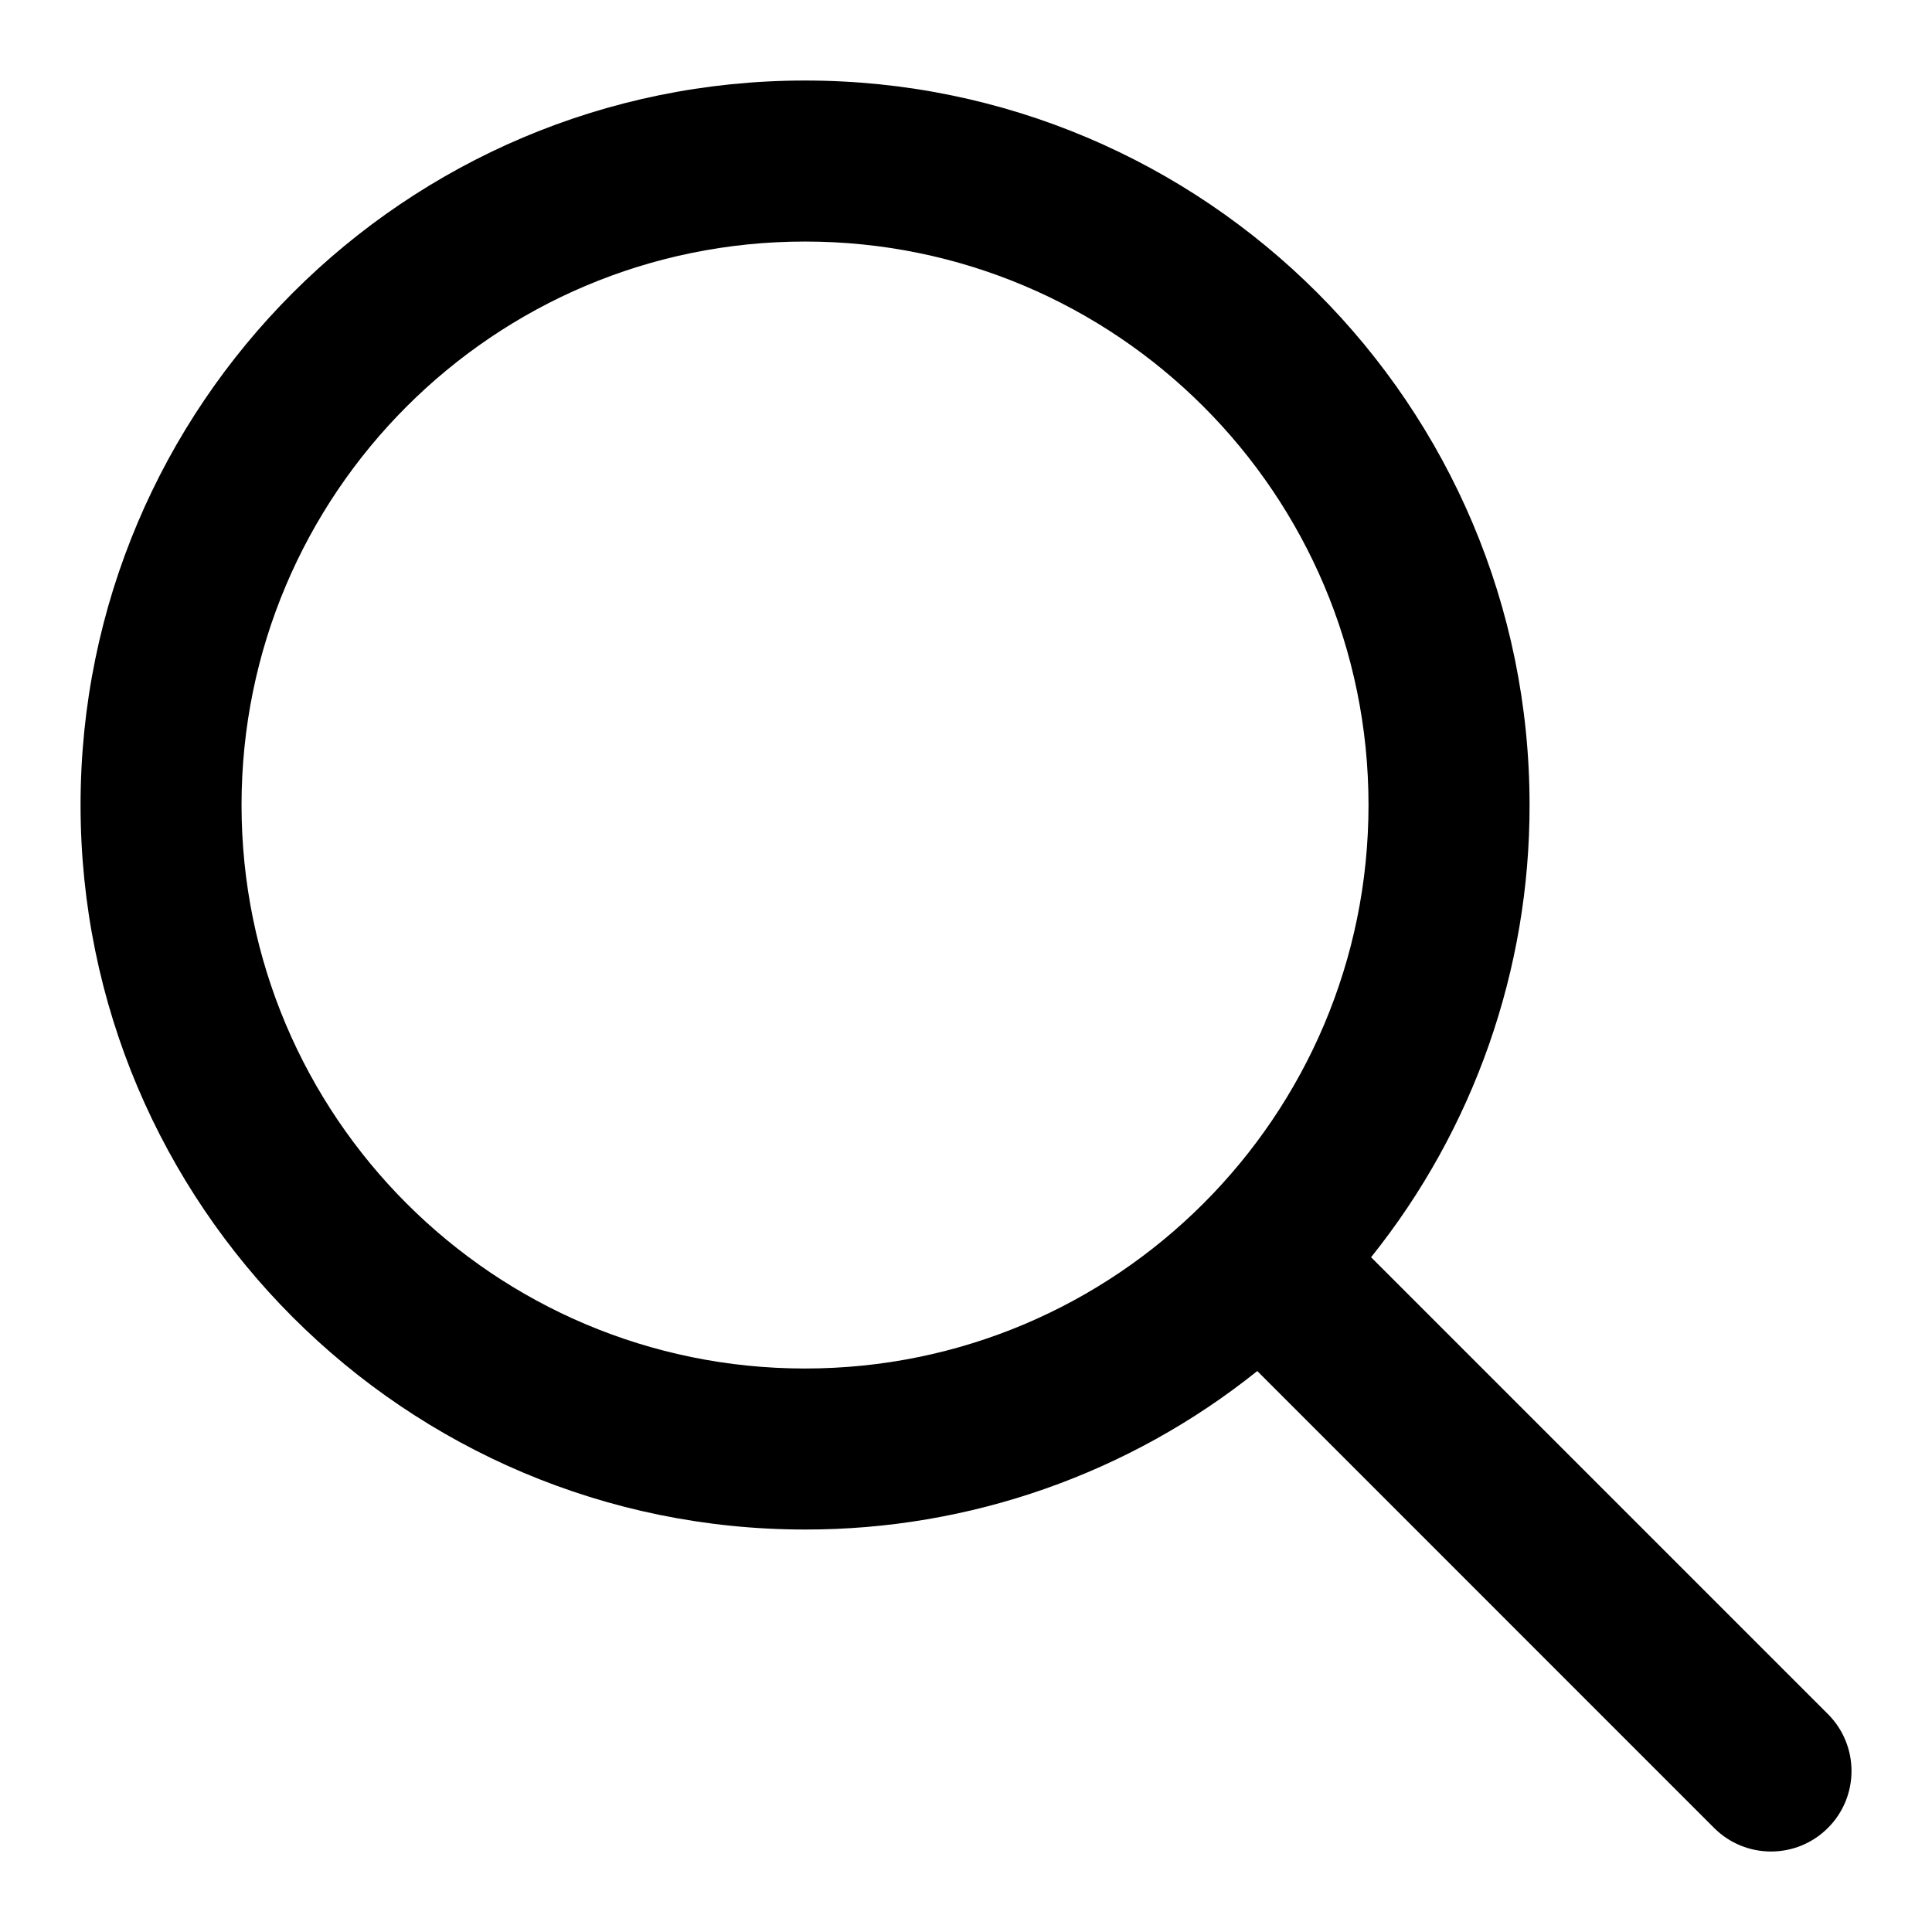
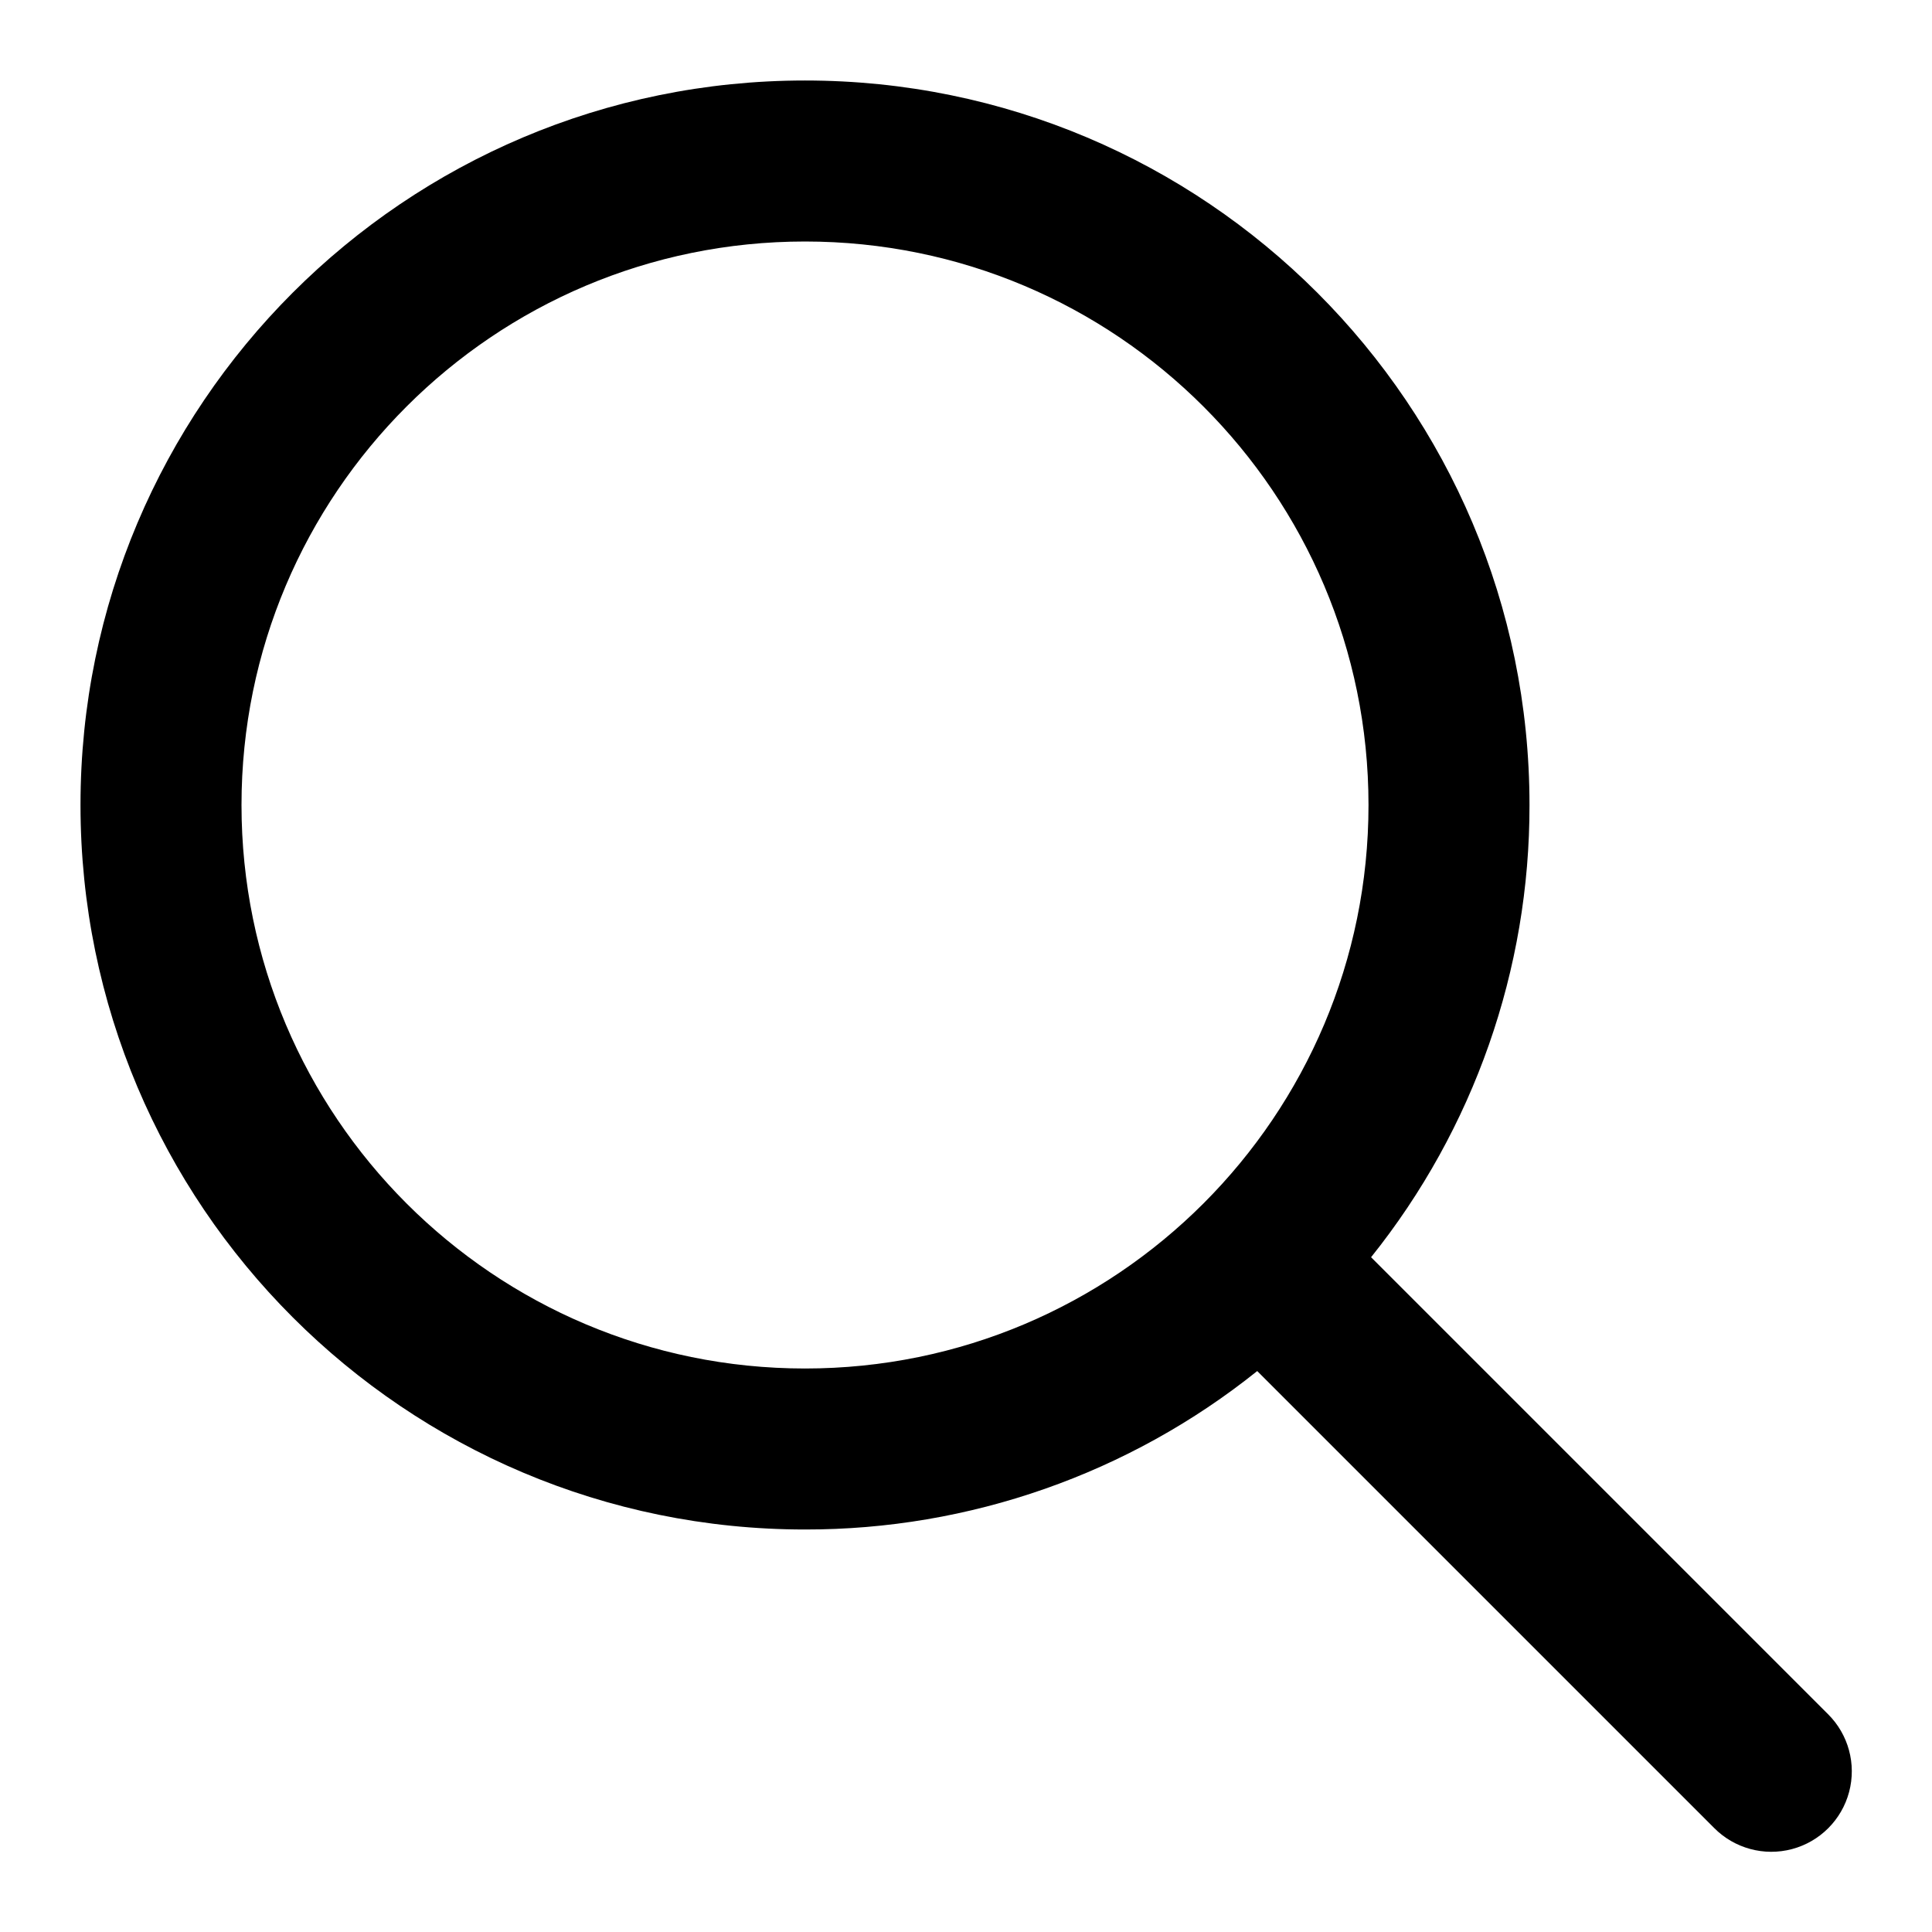
<svg xmlns="http://www.w3.org/2000/svg" id="Layer_1" data-name="Layer 1" viewBox="0 0 512 512">
-   <path d="M484.42,454.25,363.35,333.18a191.19,191.19,0,0,0,42-119.84c0-106-86-192-192-192s-192,86-192,192,86,192,192,192a191.18,191.18,0,0,0,119.84-42L454.25,484.42a21.33,21.33,0,1,0,30.17-30.17ZM213.33,362.67A149.33,149.33,0,1,1,362.67,213.33,149.33,149.33,0,0,1,213.33,362.67Z" />
+   <path d="M484.422,454.25,363.349,333.177a191.186,191.186,0,0,0,41.984-119.844c0-106.036-85.958-192-192-192-106.036,0-192,85.964-192,192s85.964,192,192,192A191.182,191.182,0,0,0,333.177,363.344L454.25,484.416A21.333,21.333,0,1,0,484.422,454.25ZM213.333,362.667A149.333,149.333,0,1,1,362.667,213.333,149.334,149.334,0,0,1,213.333,362.667Z" />
</svg>
